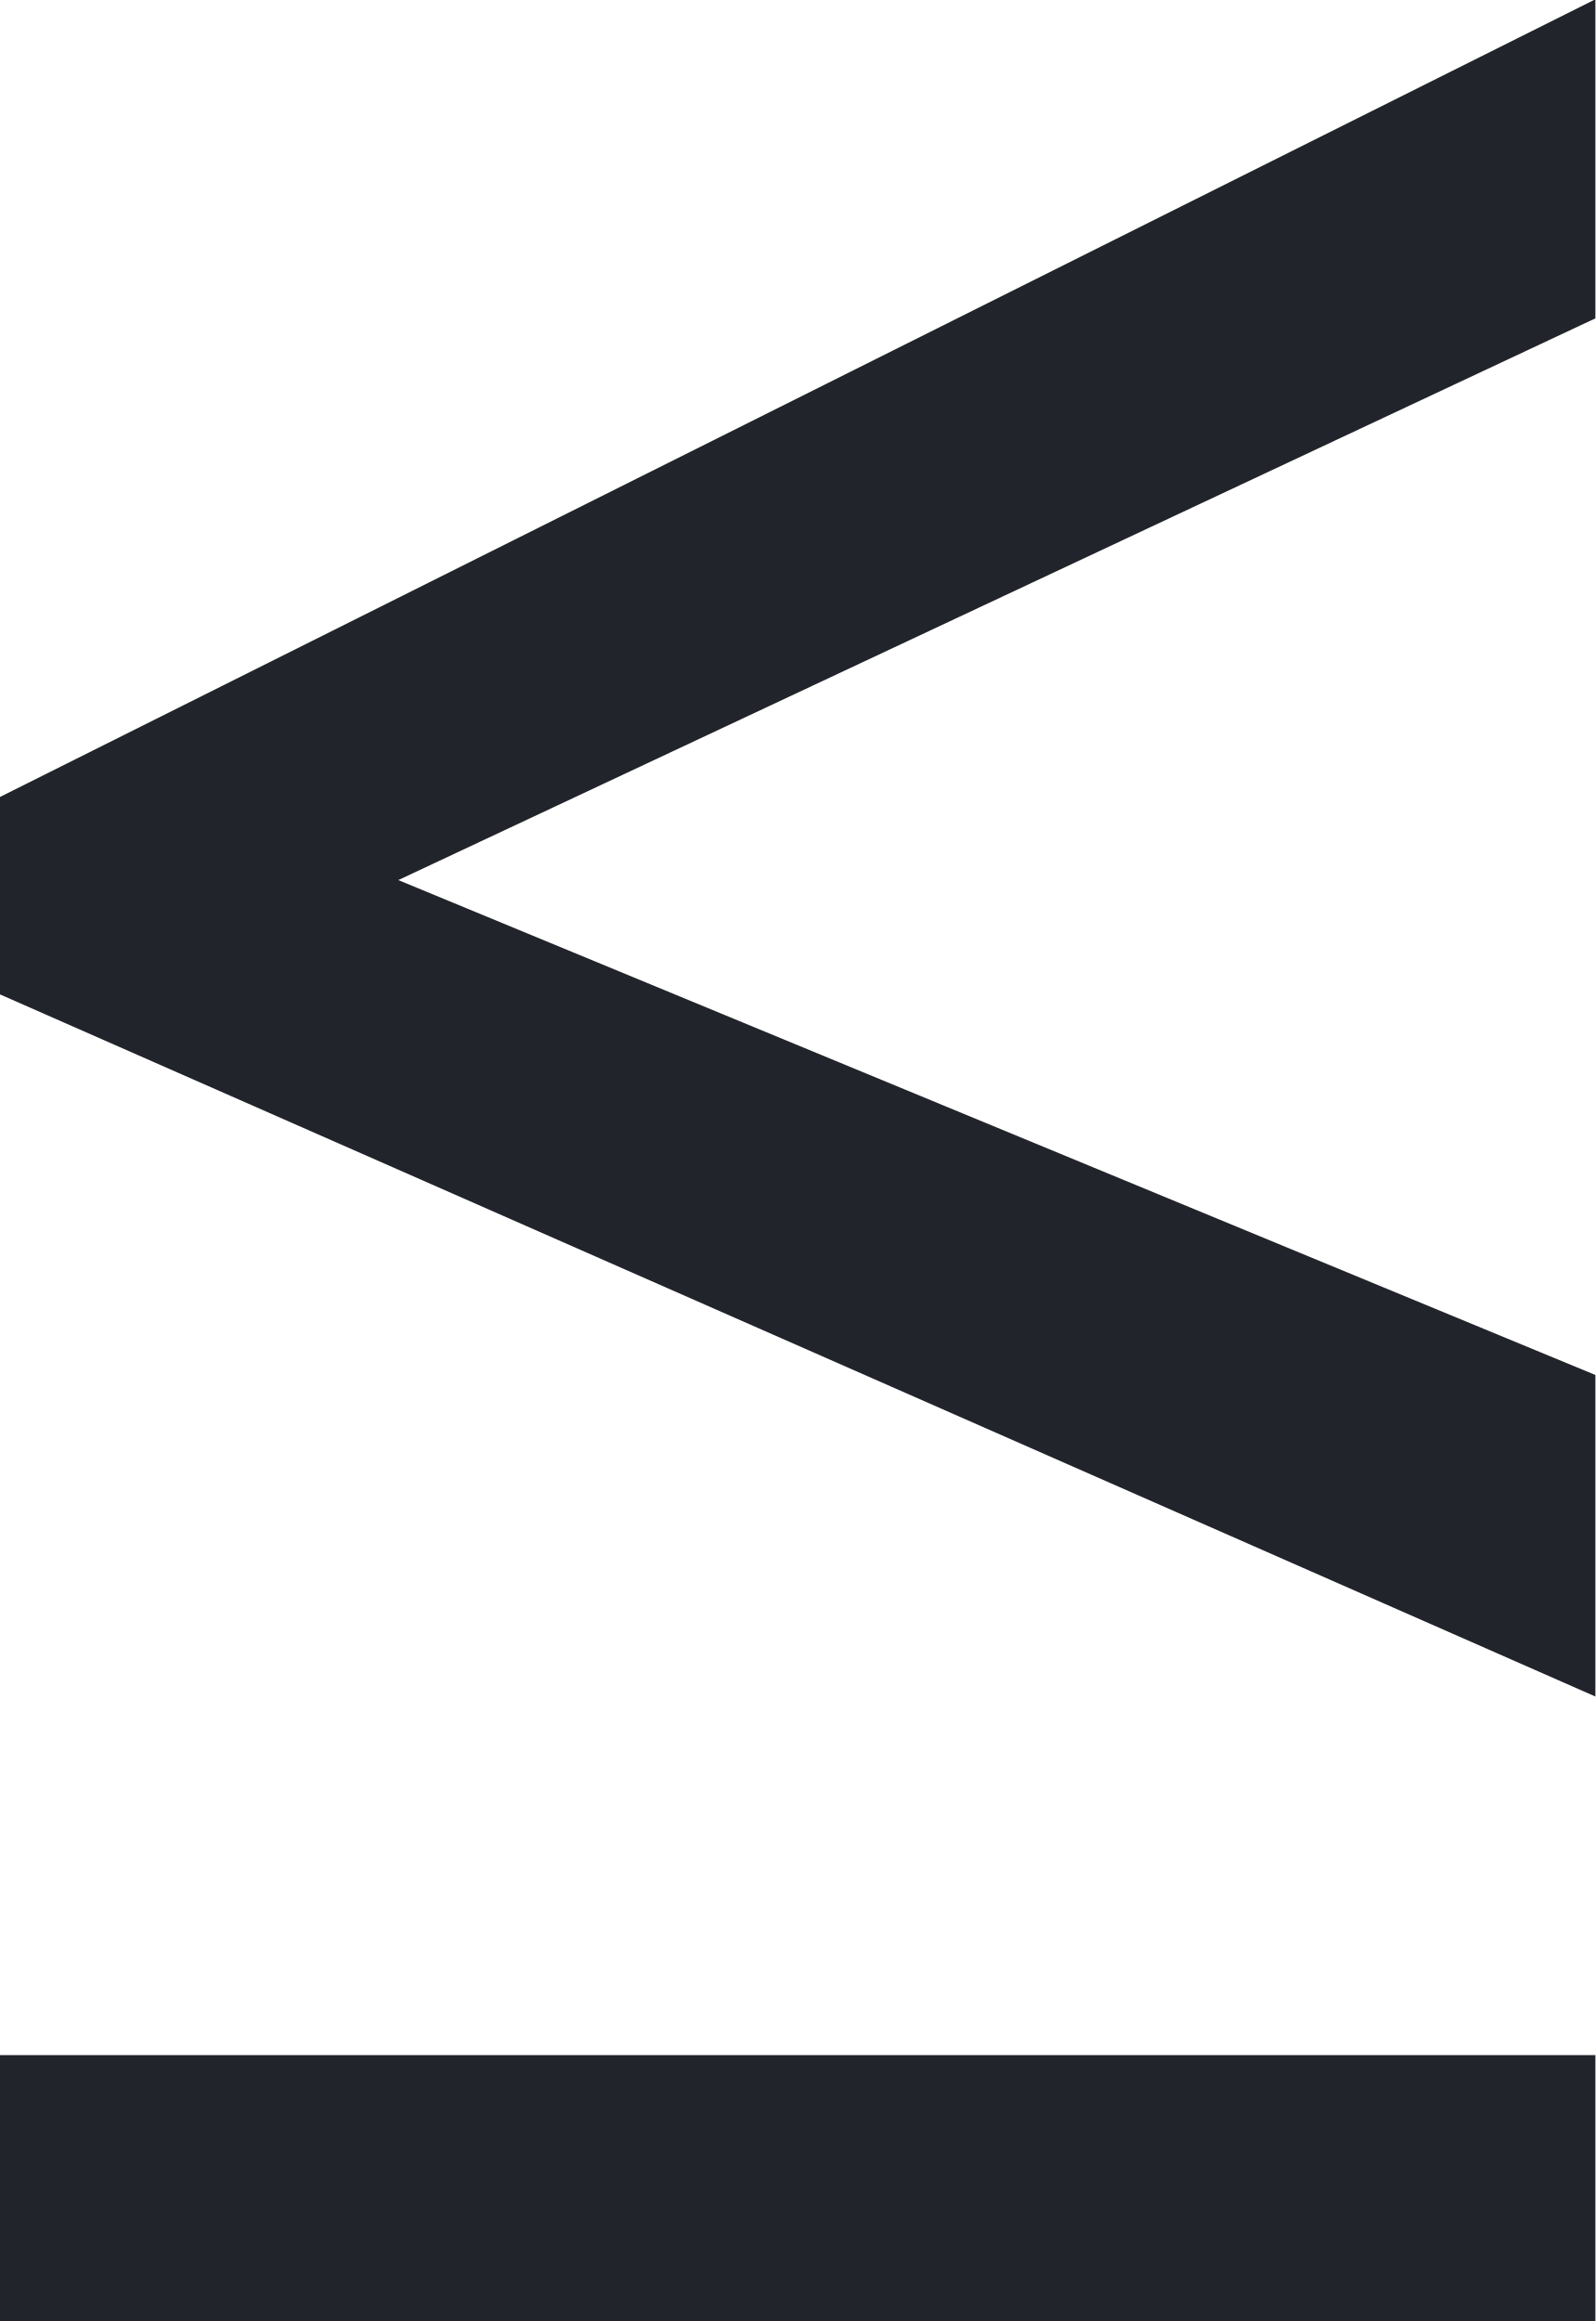
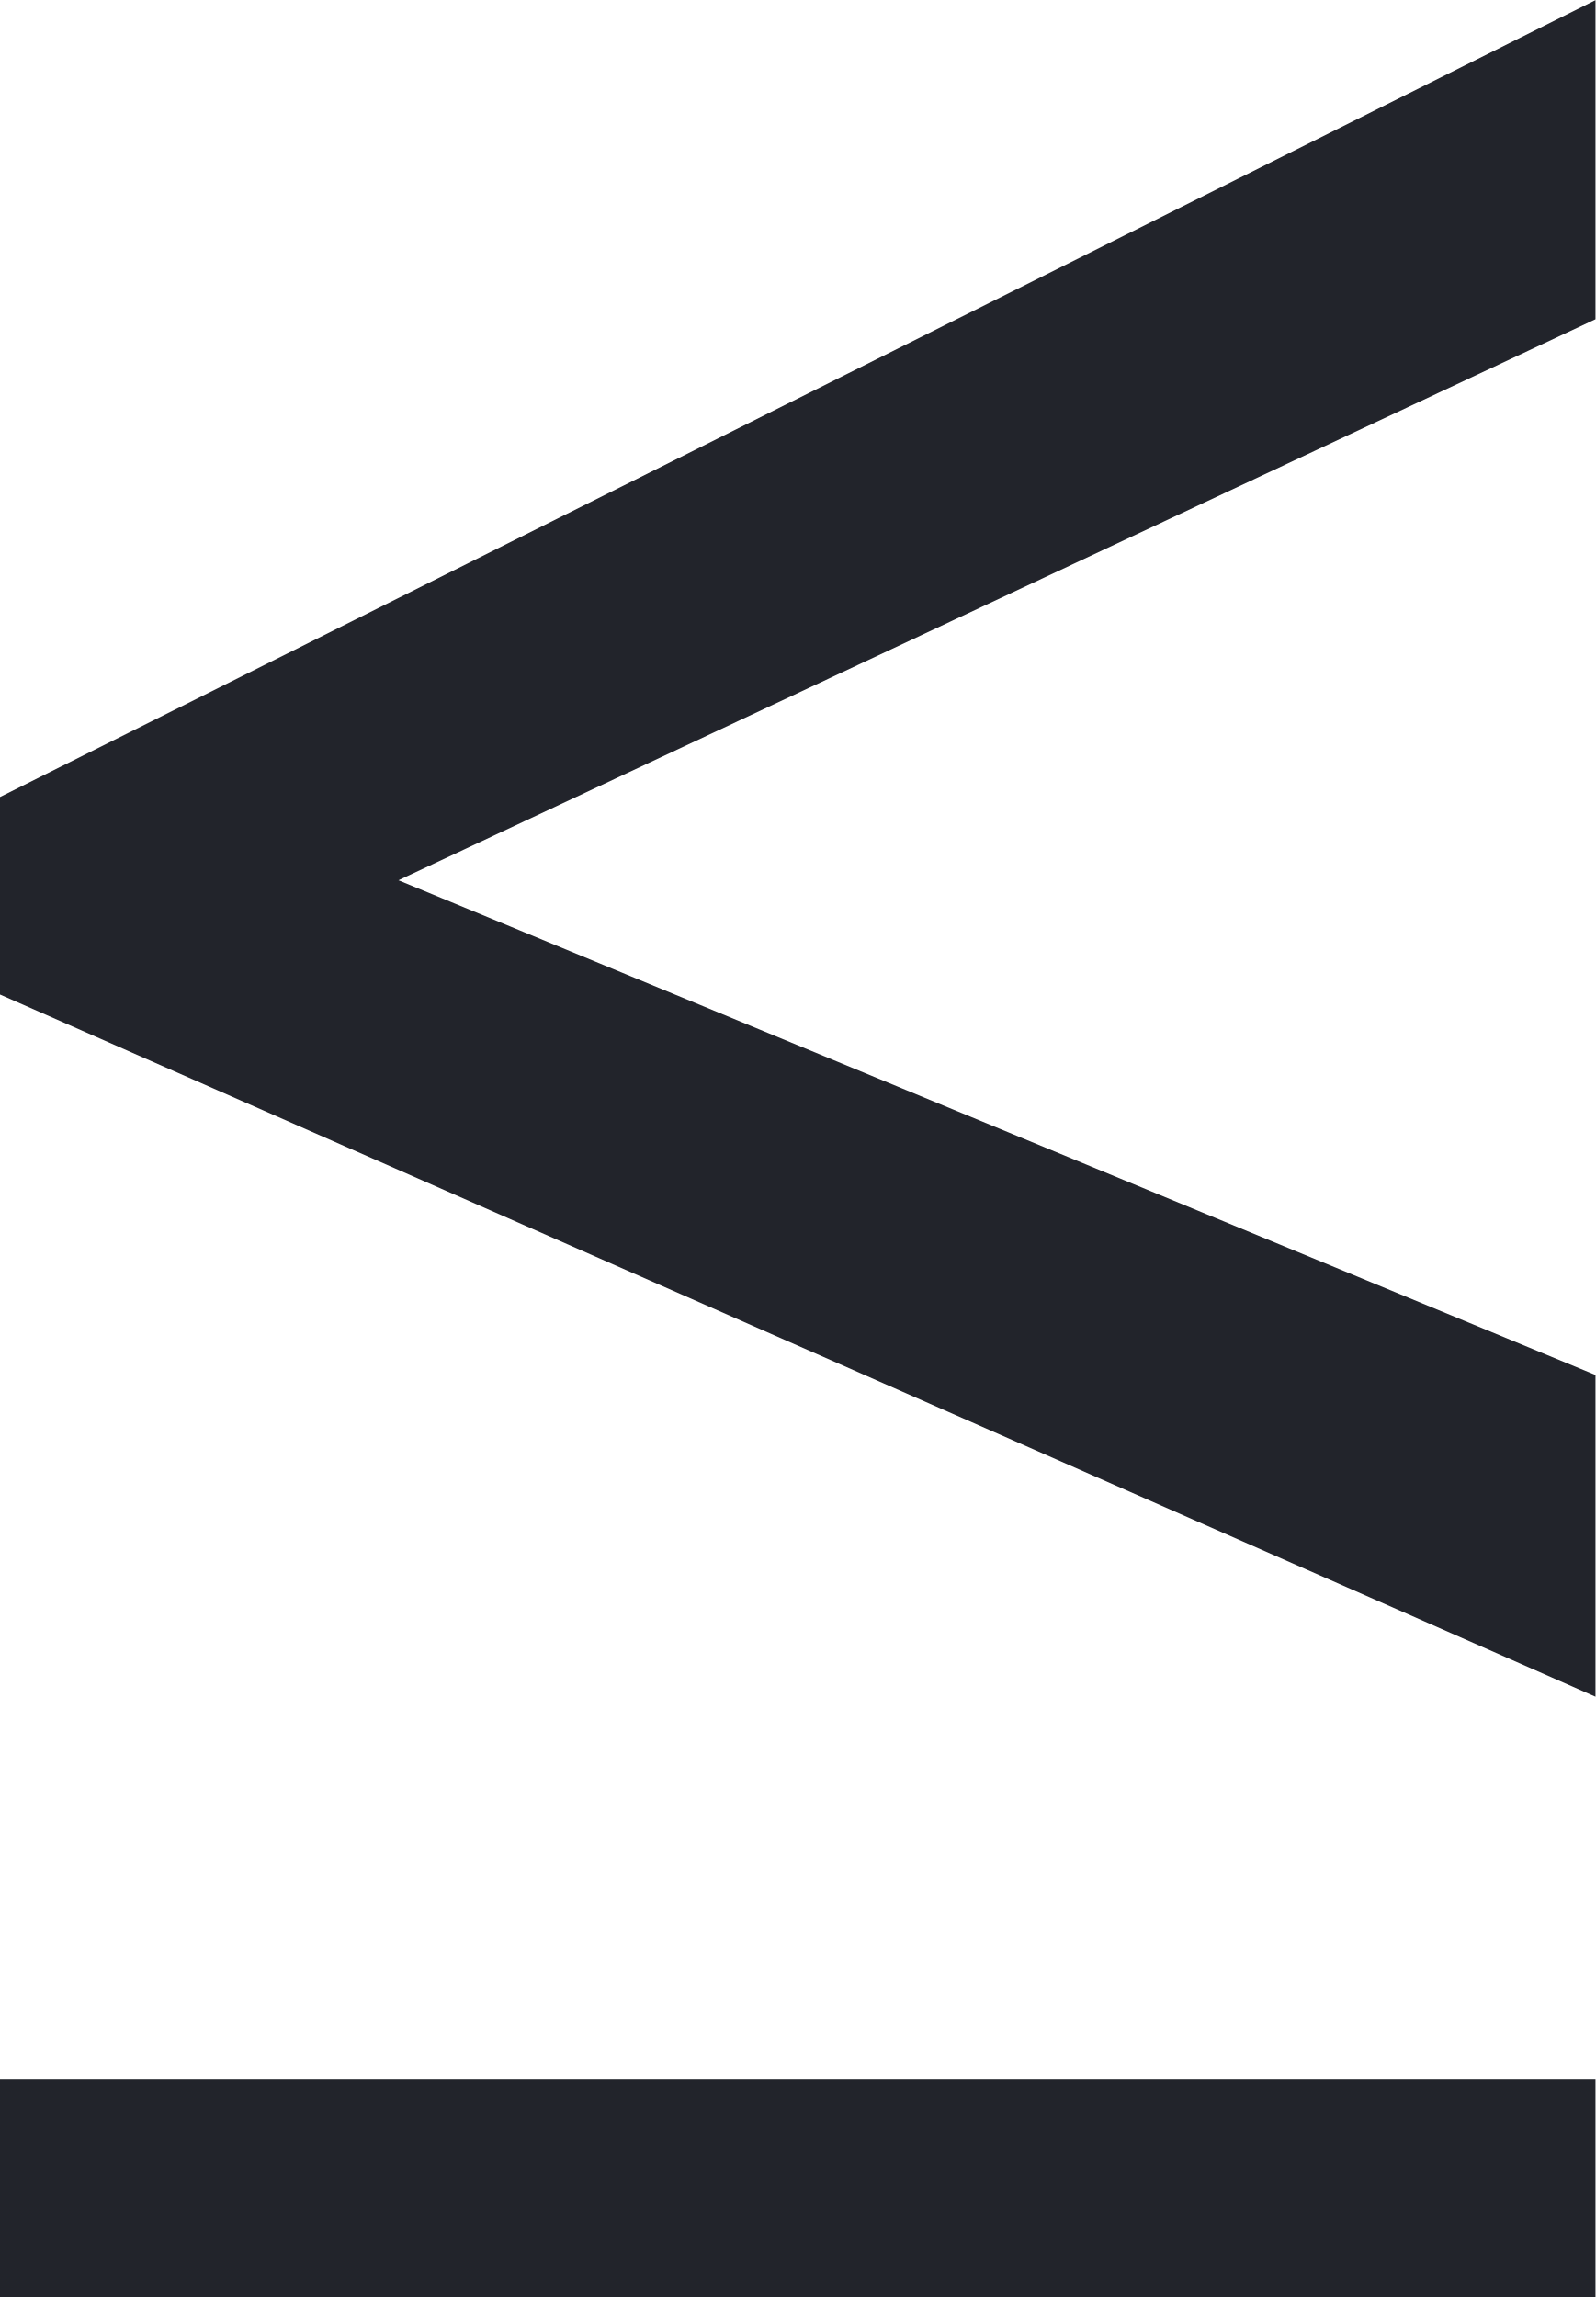
- <svg xmlns="http://www.w3.org/2000/svg" width="9" height="13.094" viewBox="0 0 9 13.094">
-   <defs>
-     <style>.a,.b{fill:#22242b;}.b{stroke:#22242b;stroke-width:1.5px;}</style>
-   </defs>
-   <path class="a" d="M5.184-.273l-9-3.961V-5.348l9-4.5v1.8L-1.569-4.879,5.184-2.087Z" transform="translate(3.816 9.844)" />
-   <path class="b" d="M0,0H9" transform="translate(0 12.344)" />
+ <svg xmlns="http://www.w3.org/2000/svg" width="11" height="15.837" viewBox="0 0 11 15.837">
+   <path d="M7.184,1.854l-11-4.841V-4.349l11-5.494v2.2L-1.069-3.775,7.184-.364Z" transform="translate(3.816 9.844)" fill="#22242b" />
+   <path d="M0,0H11" transform="translate(0 15.087)" fill="#22242b" stroke="#22242b" stroke-width="1.5" />
</svg>
